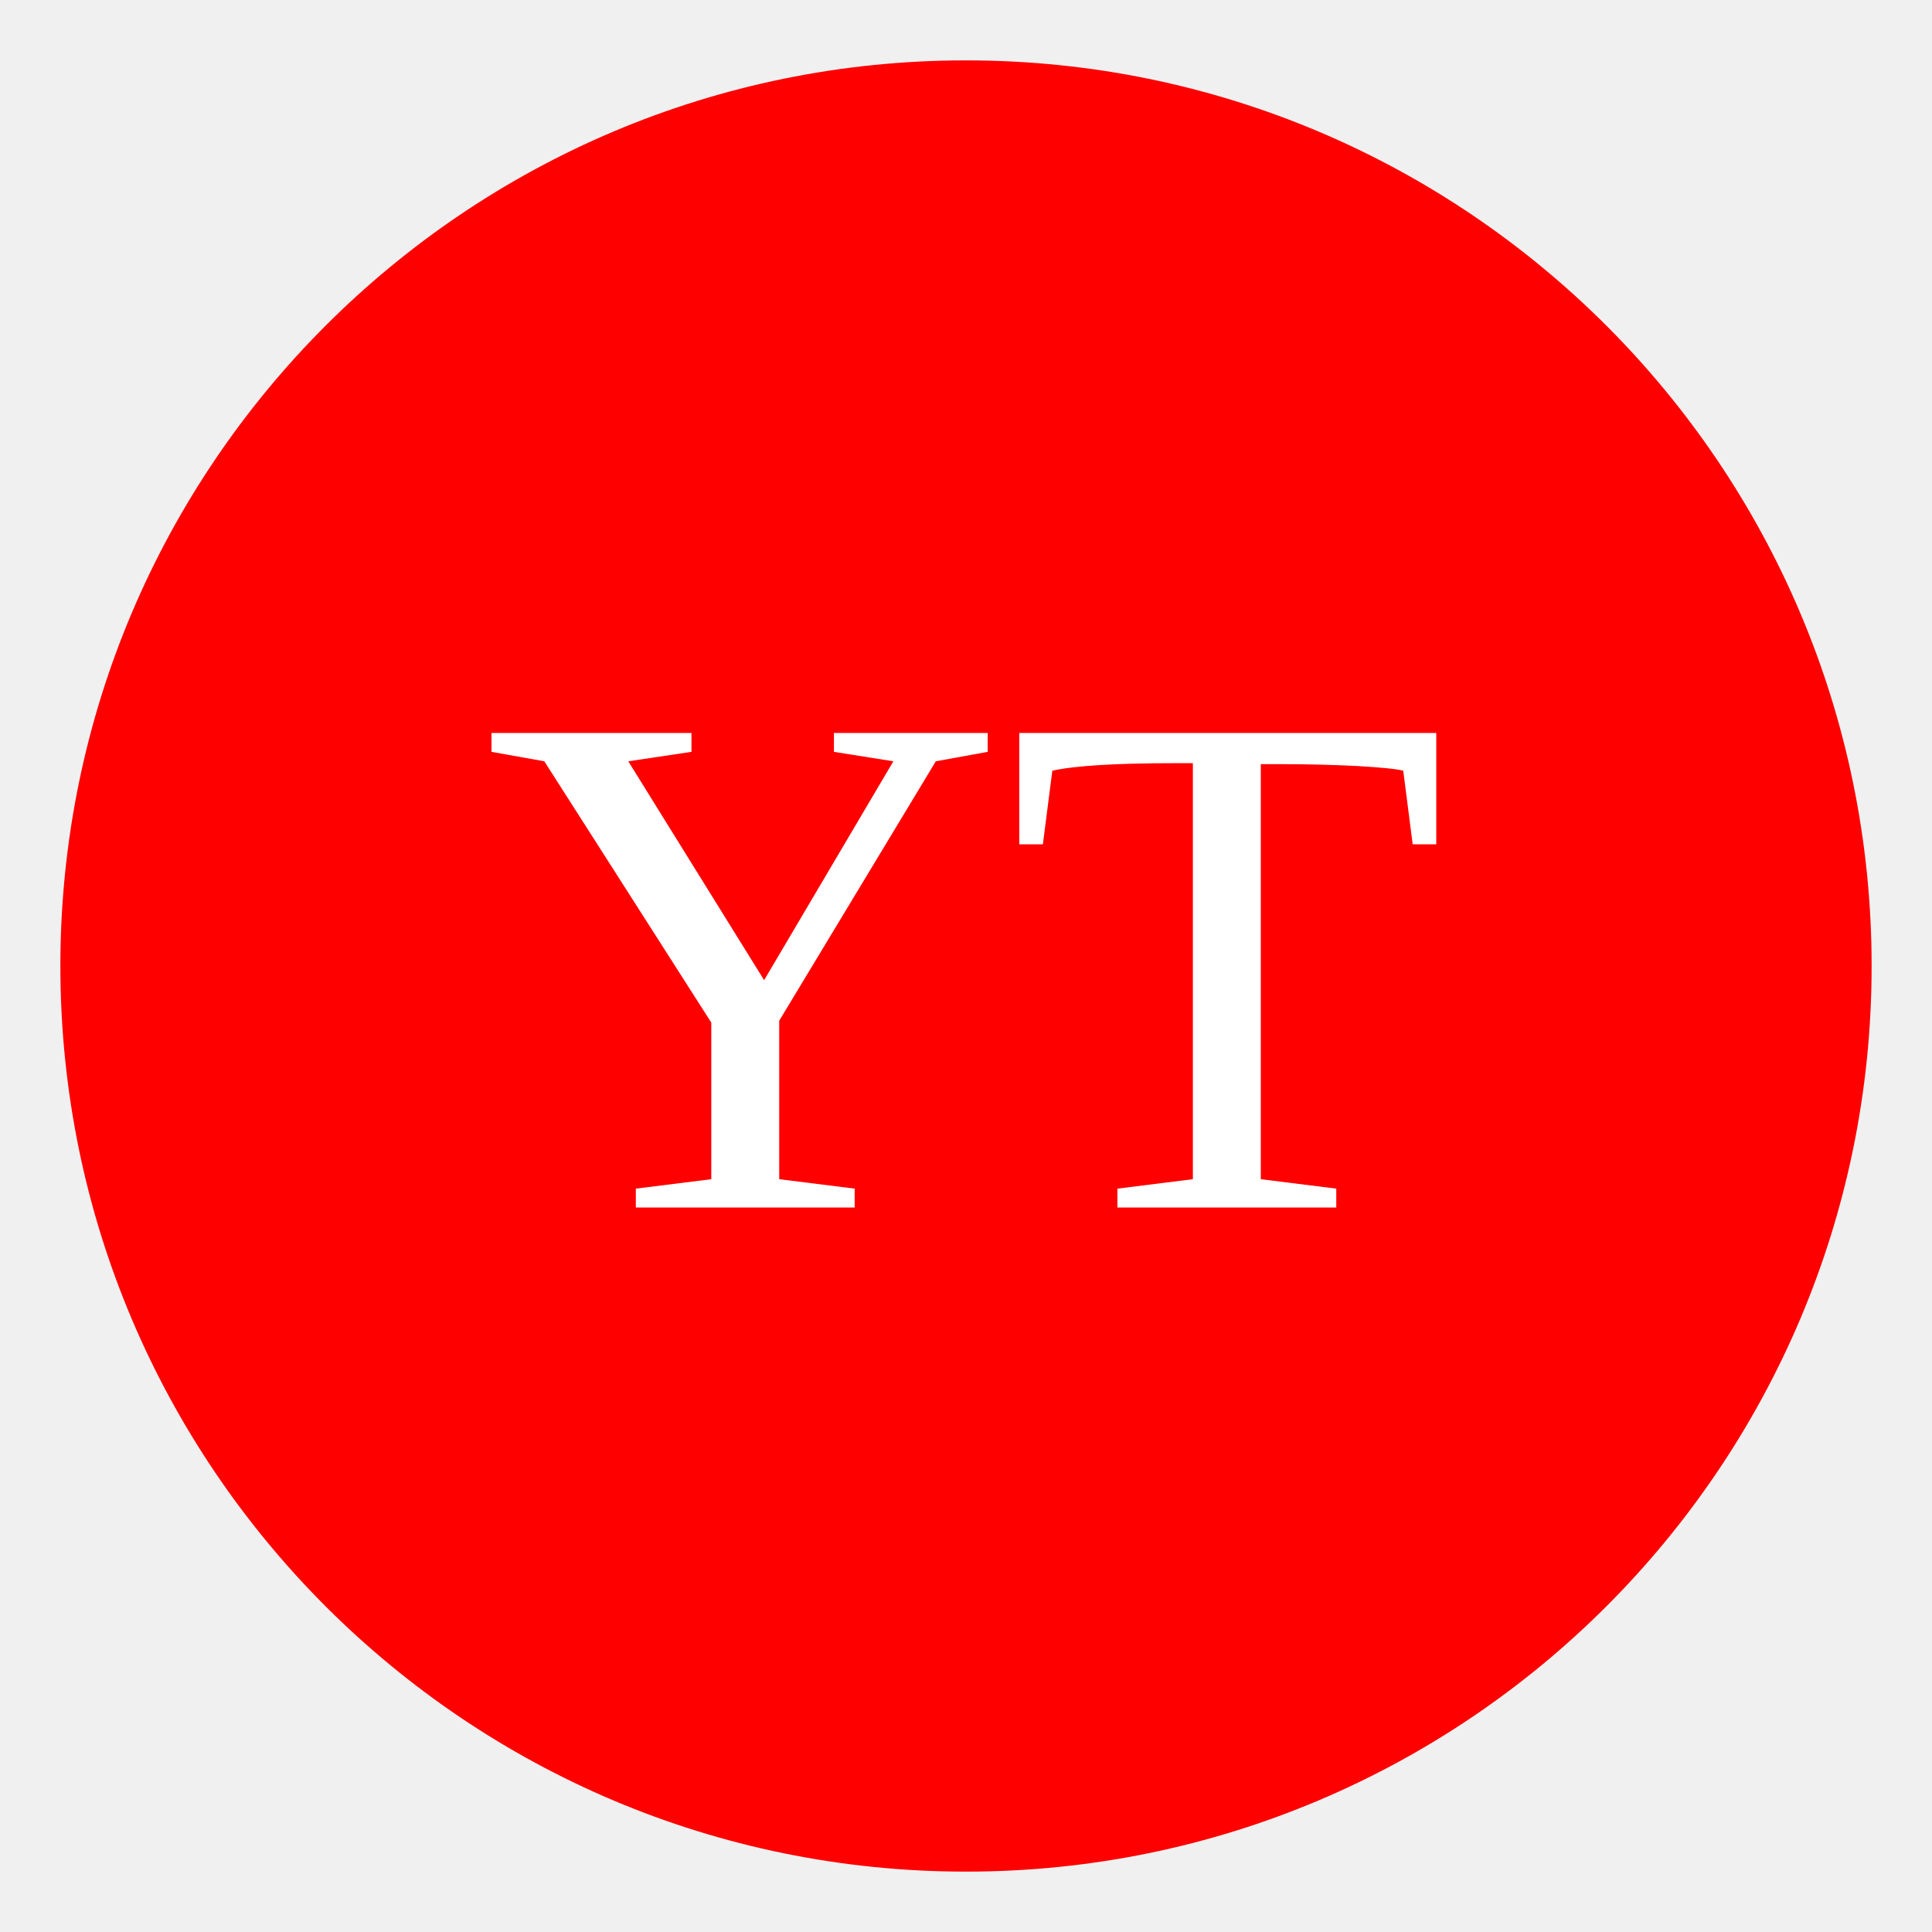
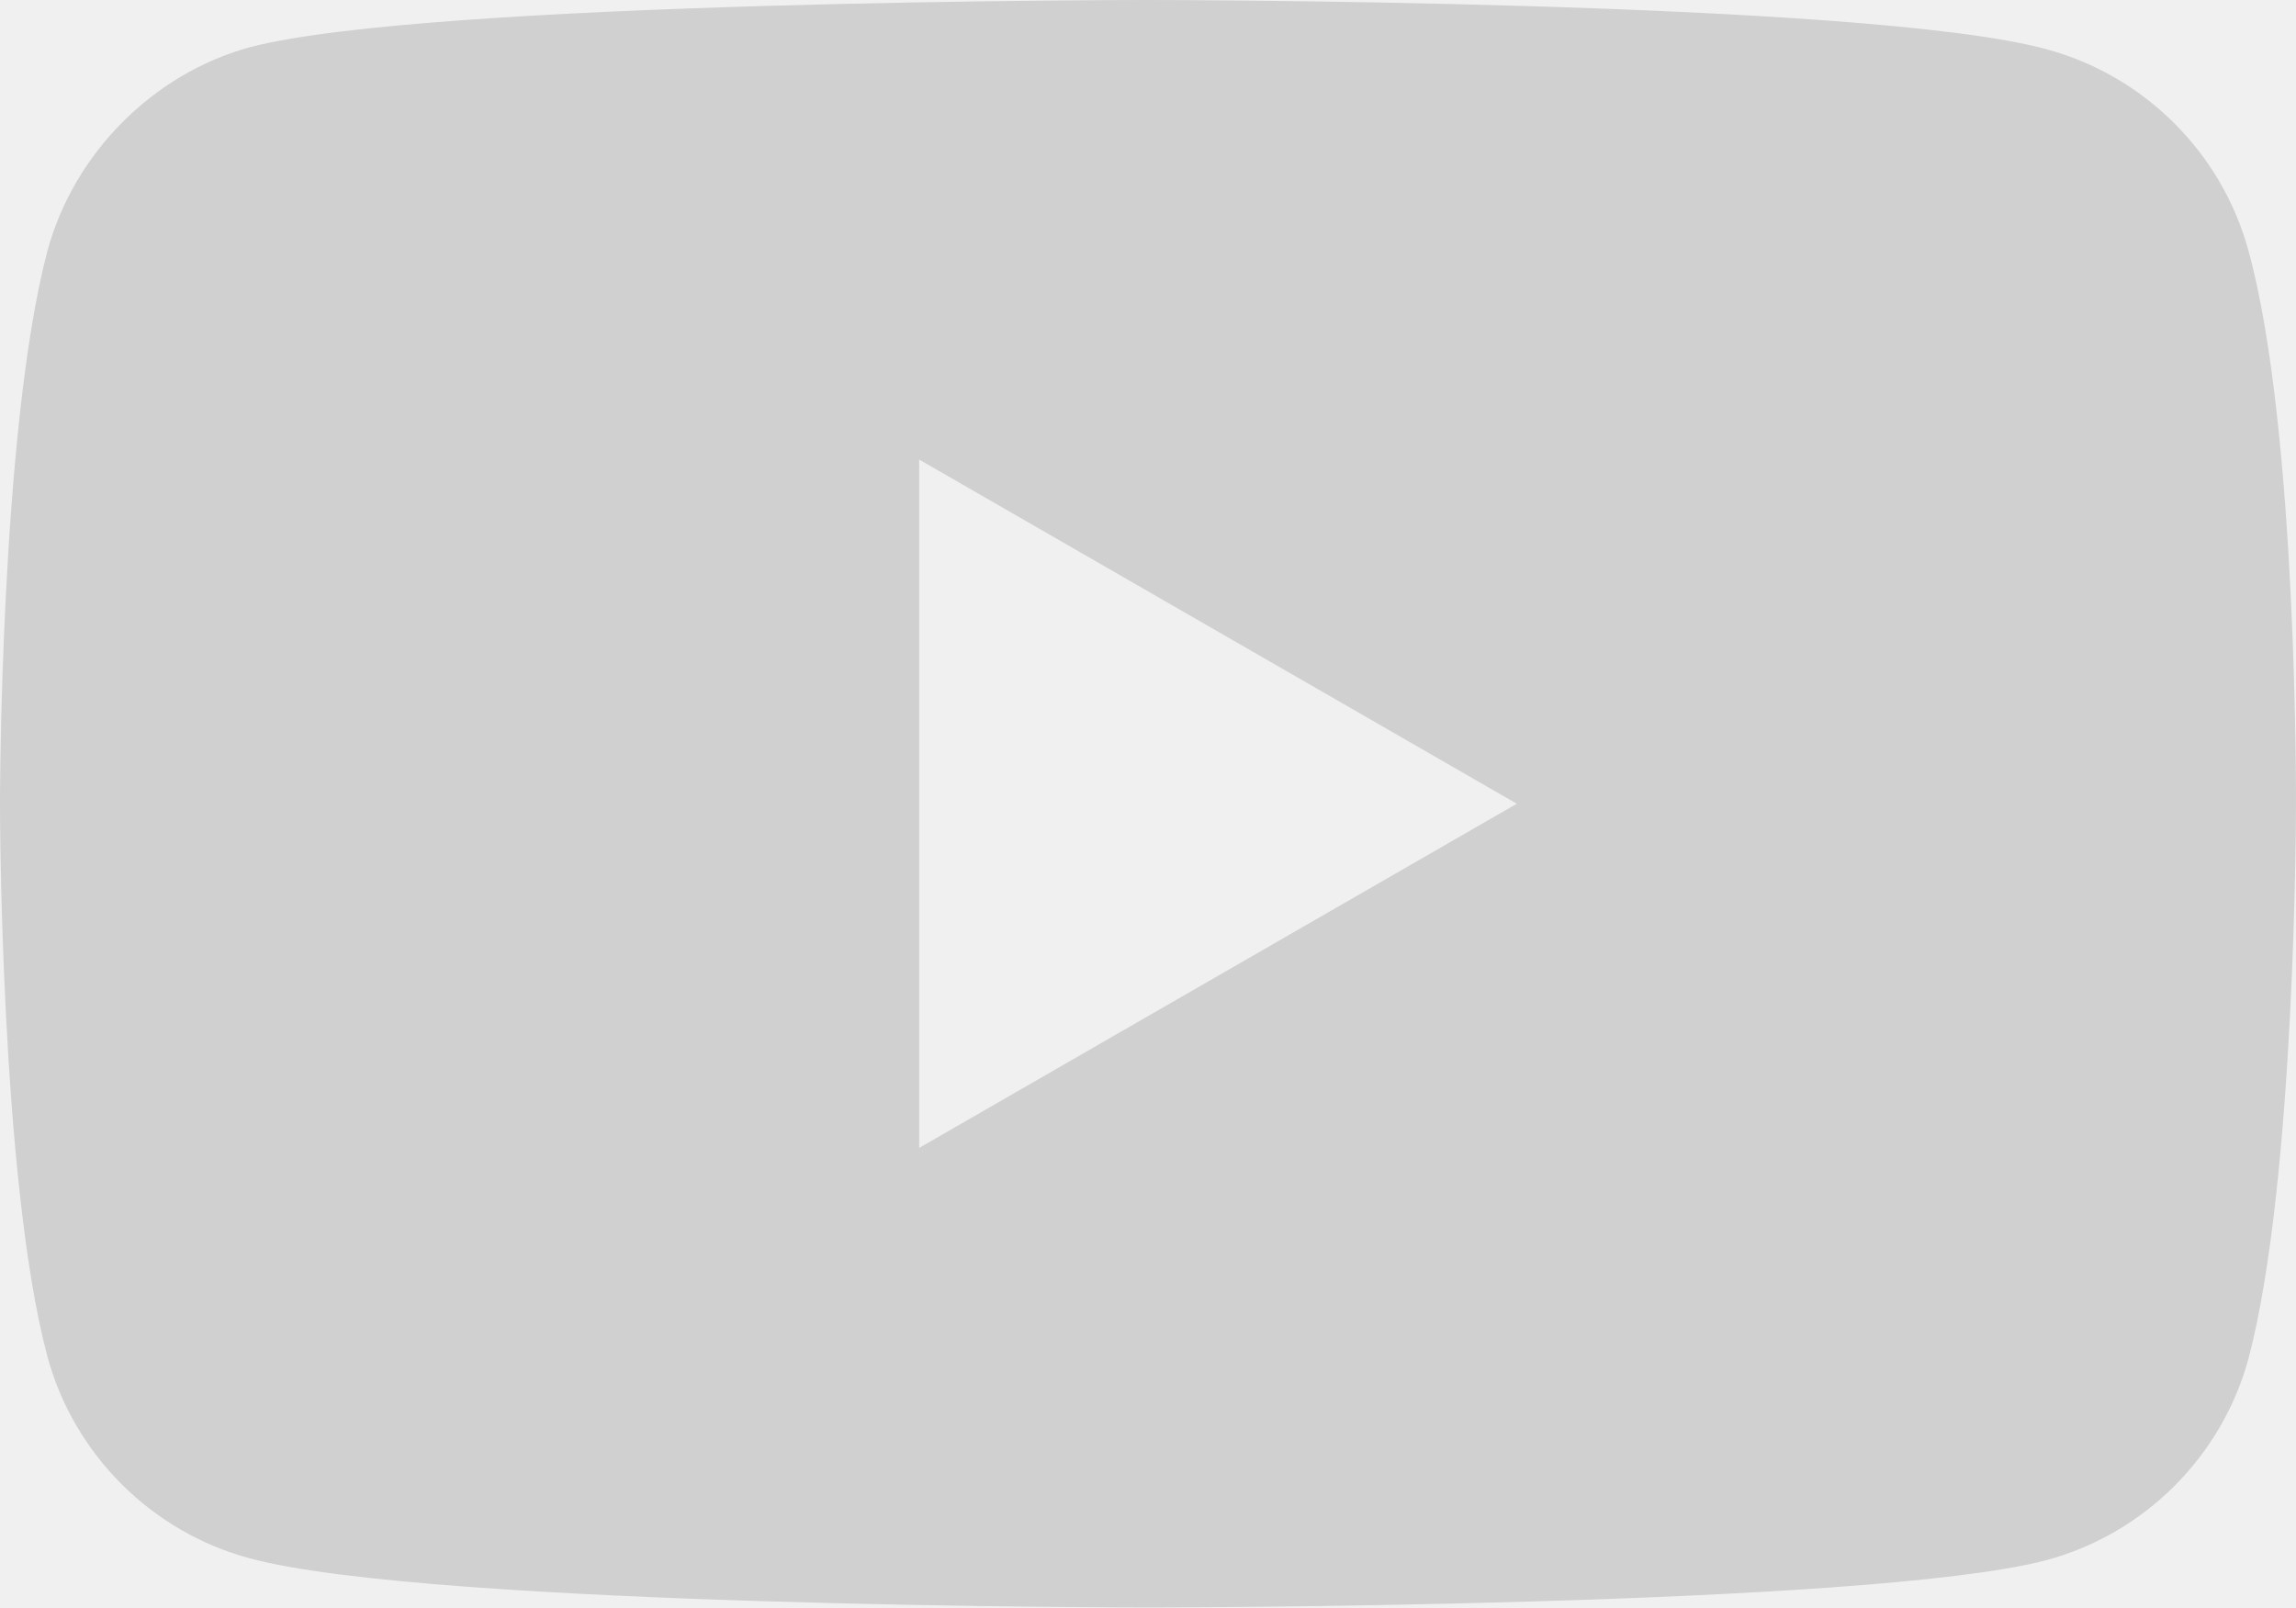
- <svg xmlns="http://www.w3.org/2000/svg" width="32" height="32" viewBox="0 0 32 32">
-   <circle cx="16" cy="16" r="15" fill="#FF0000" />
-   <text x="16" y="20" text-anchor="middle" fill="white" font-size="12">YT</text>
+ <svg xmlns="http://www.w3.org/2000/svg" width="407" height="284.97" viewBox="0 0 407 284.97" fill="none">
+   <g>
+     <path d="m203.5 0s-127.4-4.7866e-4 -159.25 8.381c-17.098 4.694-31.179 18.774-35.873 36.207-8.381 31.849-8.381 97.895-8.381 97.895s-4.7866e-4 66.381 8.381 97.895c4.694 17.433 18.44 31.18 35.873 35.873 32.184 8.717 159.25 8.717 159.25 8.717s127.4-1e-3 159.24-8.383c17.433-4.694 31.18-18.438 35.873-35.871 8.381-31.849 8.381-97.895 8.381-97.895s0.336-66.381-8.381-98.23c-4.694-17.433-18.44-31.178-35.873-35.871-31.849-8.717-159.24-8.717-159.24-8.717zm-40.566 81.467 105.94 61.016-105.94 61.018z" fill="#d0d0d0" />
+     <path d="m162.93 81.467v122.03l105.94-61.018z" />
+   </g>
</svg>
